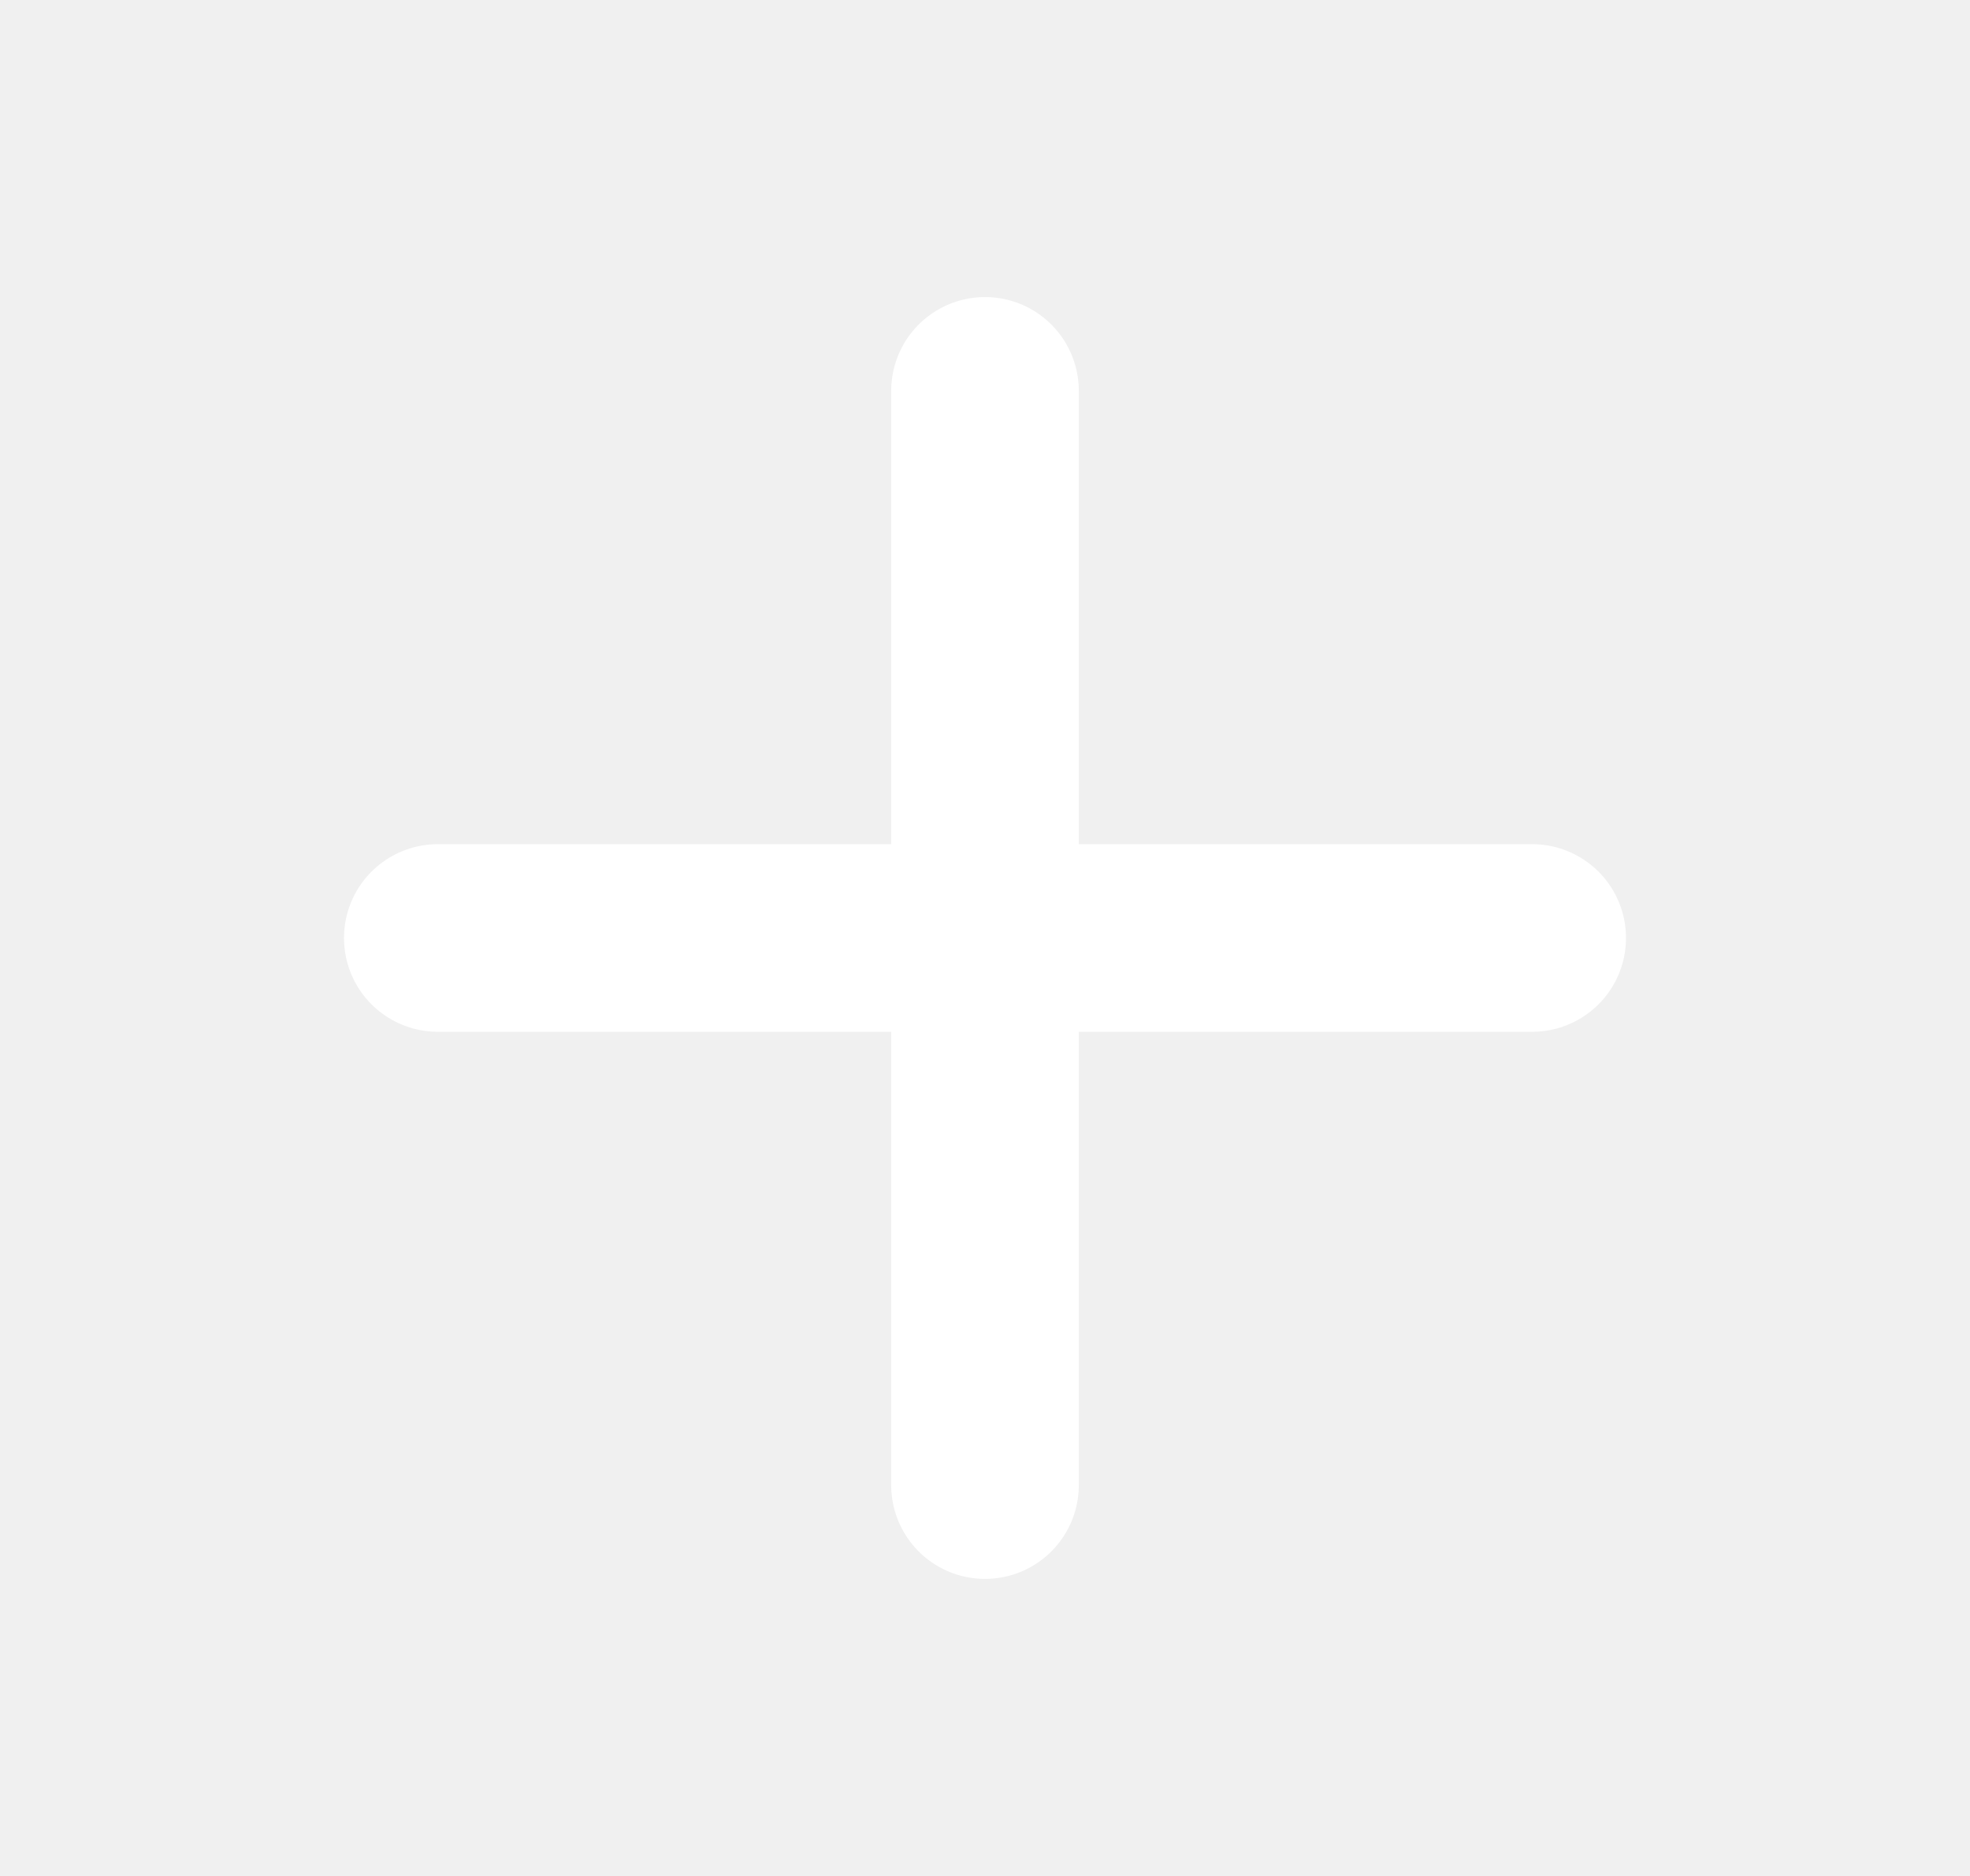
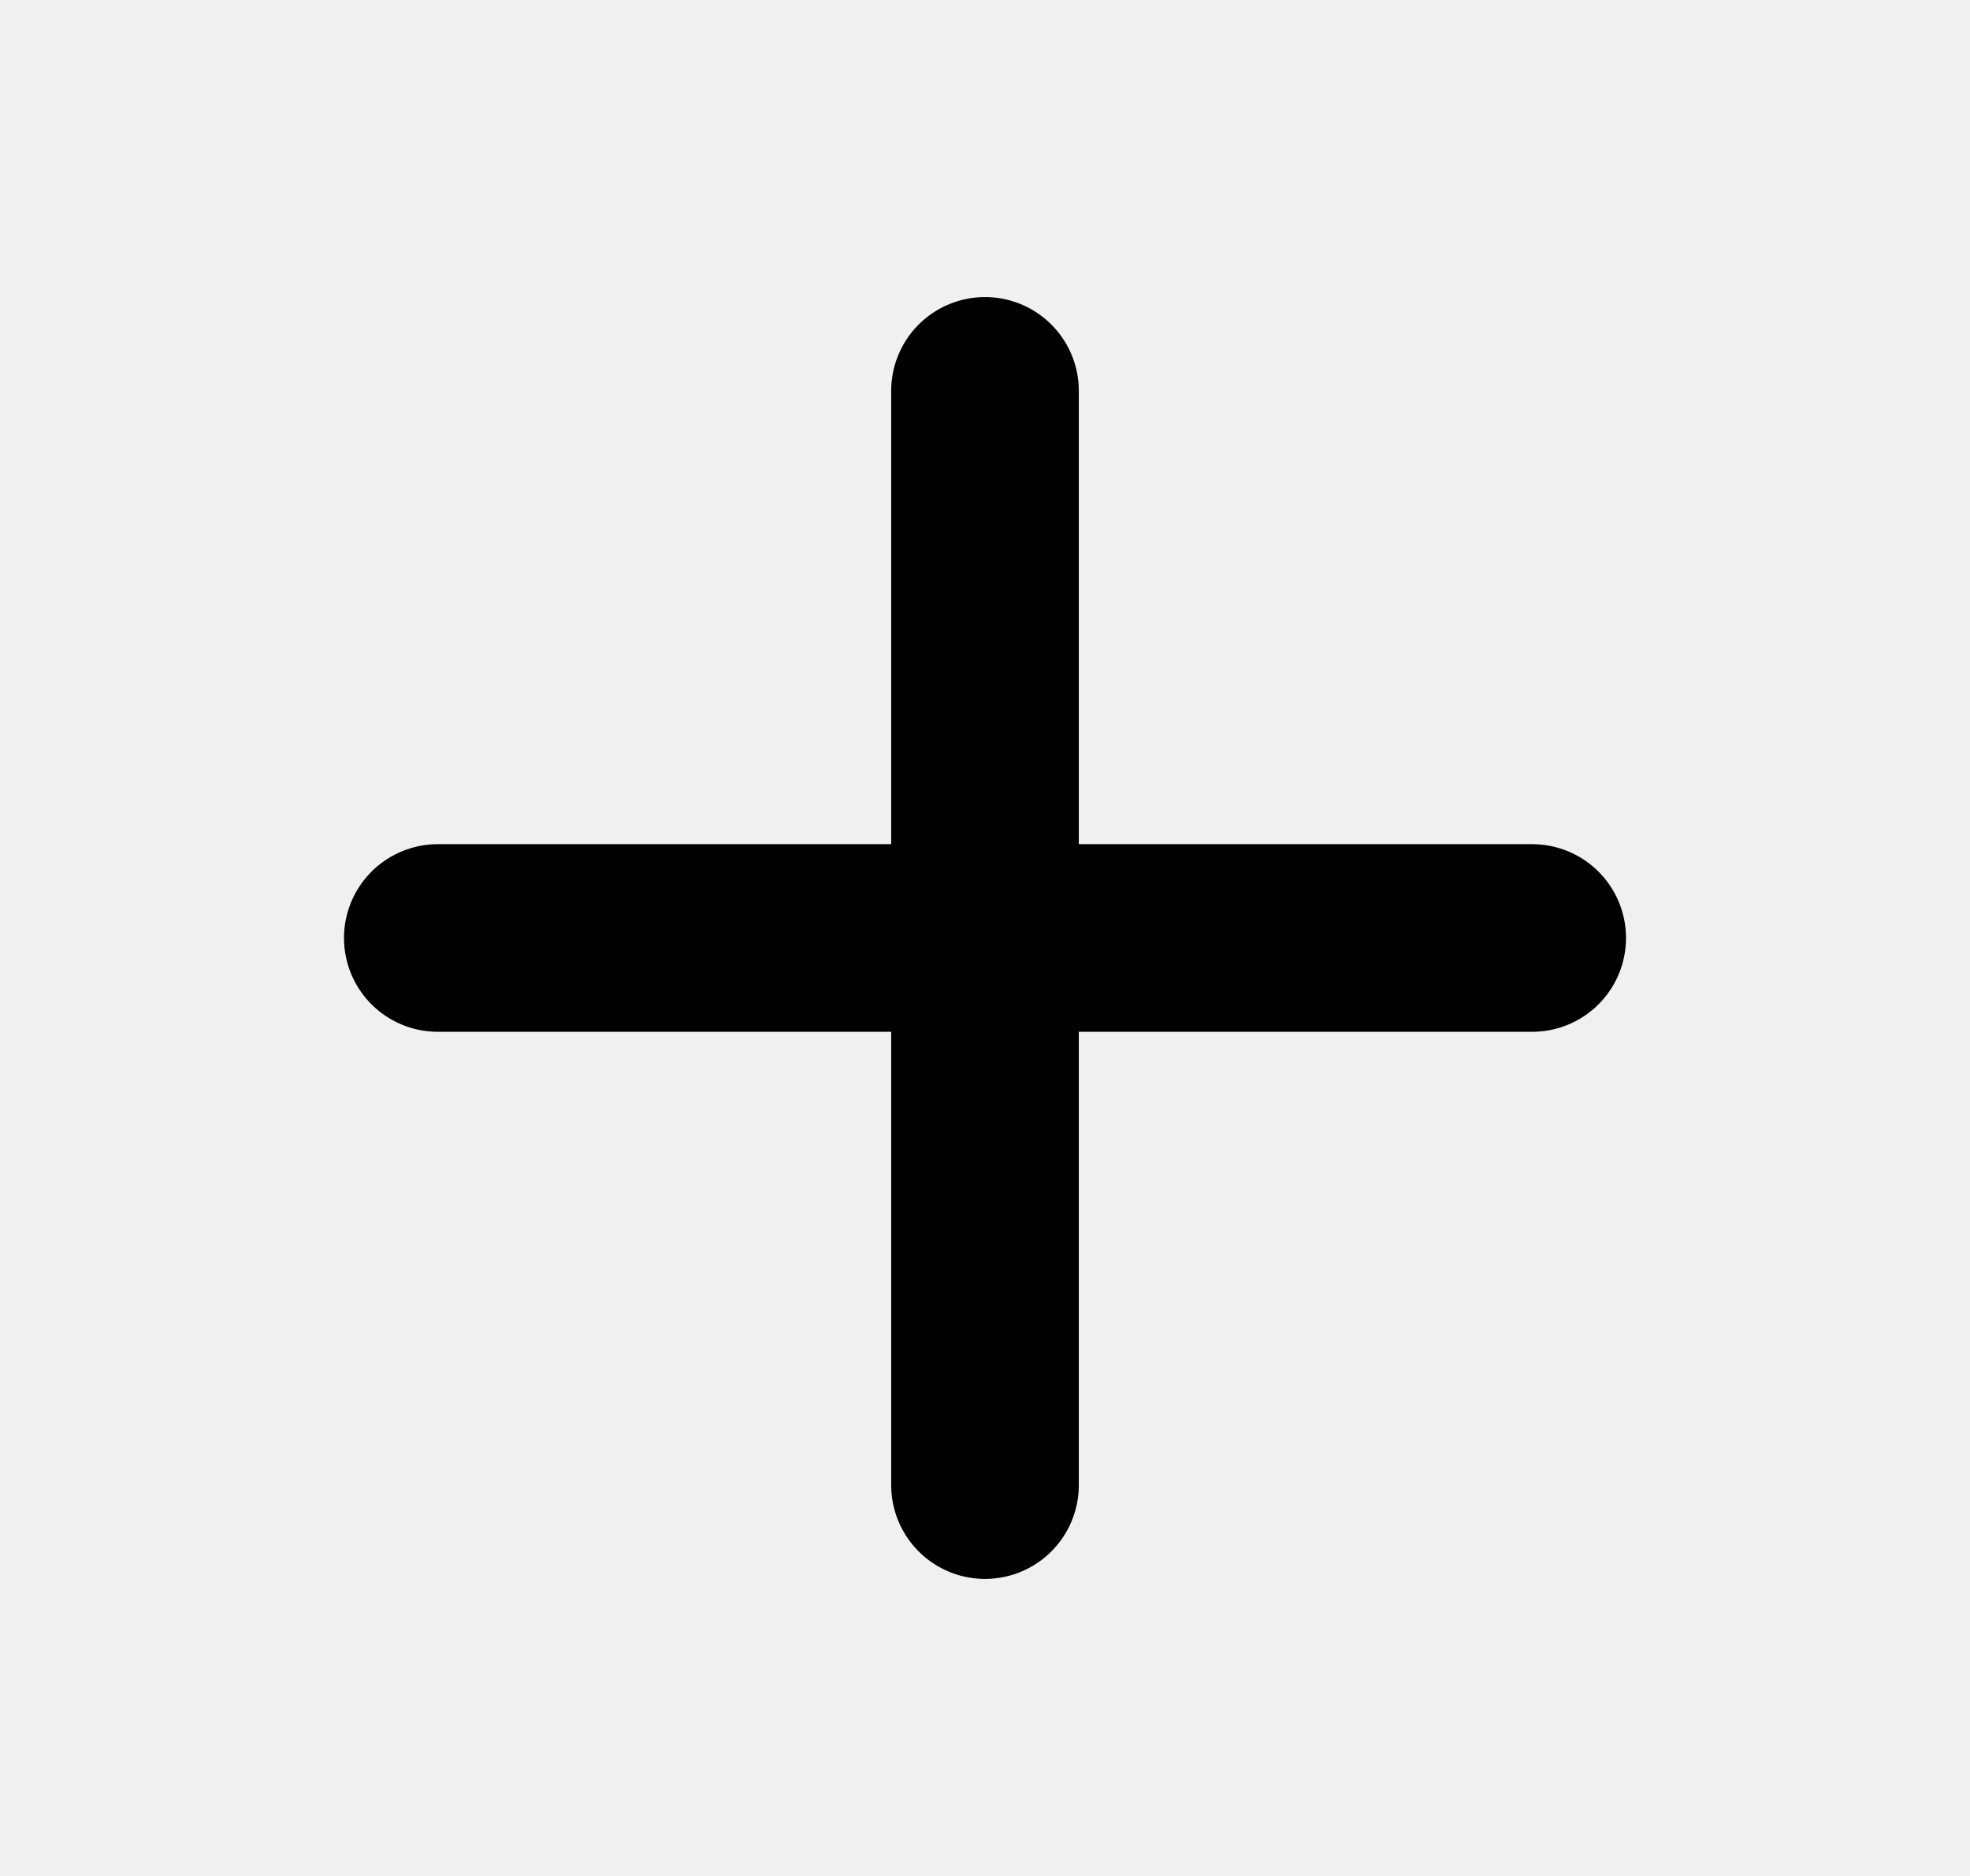
<svg xmlns="http://www.w3.org/2000/svg" width="21" height="20" viewBox="0 0 21 20" fill="none">
-   <path d="M10.5 4.167V15.833" stroke="white" stroke-width="2" stroke-linecap="round" stroke-linejoin="round" />
-   <path d="M4.667 10H16.333" stroke="white" stroke-width="2" stroke-linecap="round" stroke-linejoin="round" />
+   <path d="M10.5 4.167V15.833" stroke="currentColor" stroke-width="2" stroke-linecap="round" stroke-linejoin="round" />
+   <path d="M4.667 10H16.333" stroke="currentColor" stroke-width="2" stroke-linecap="round" stroke-linejoin="round" />
</svg>
